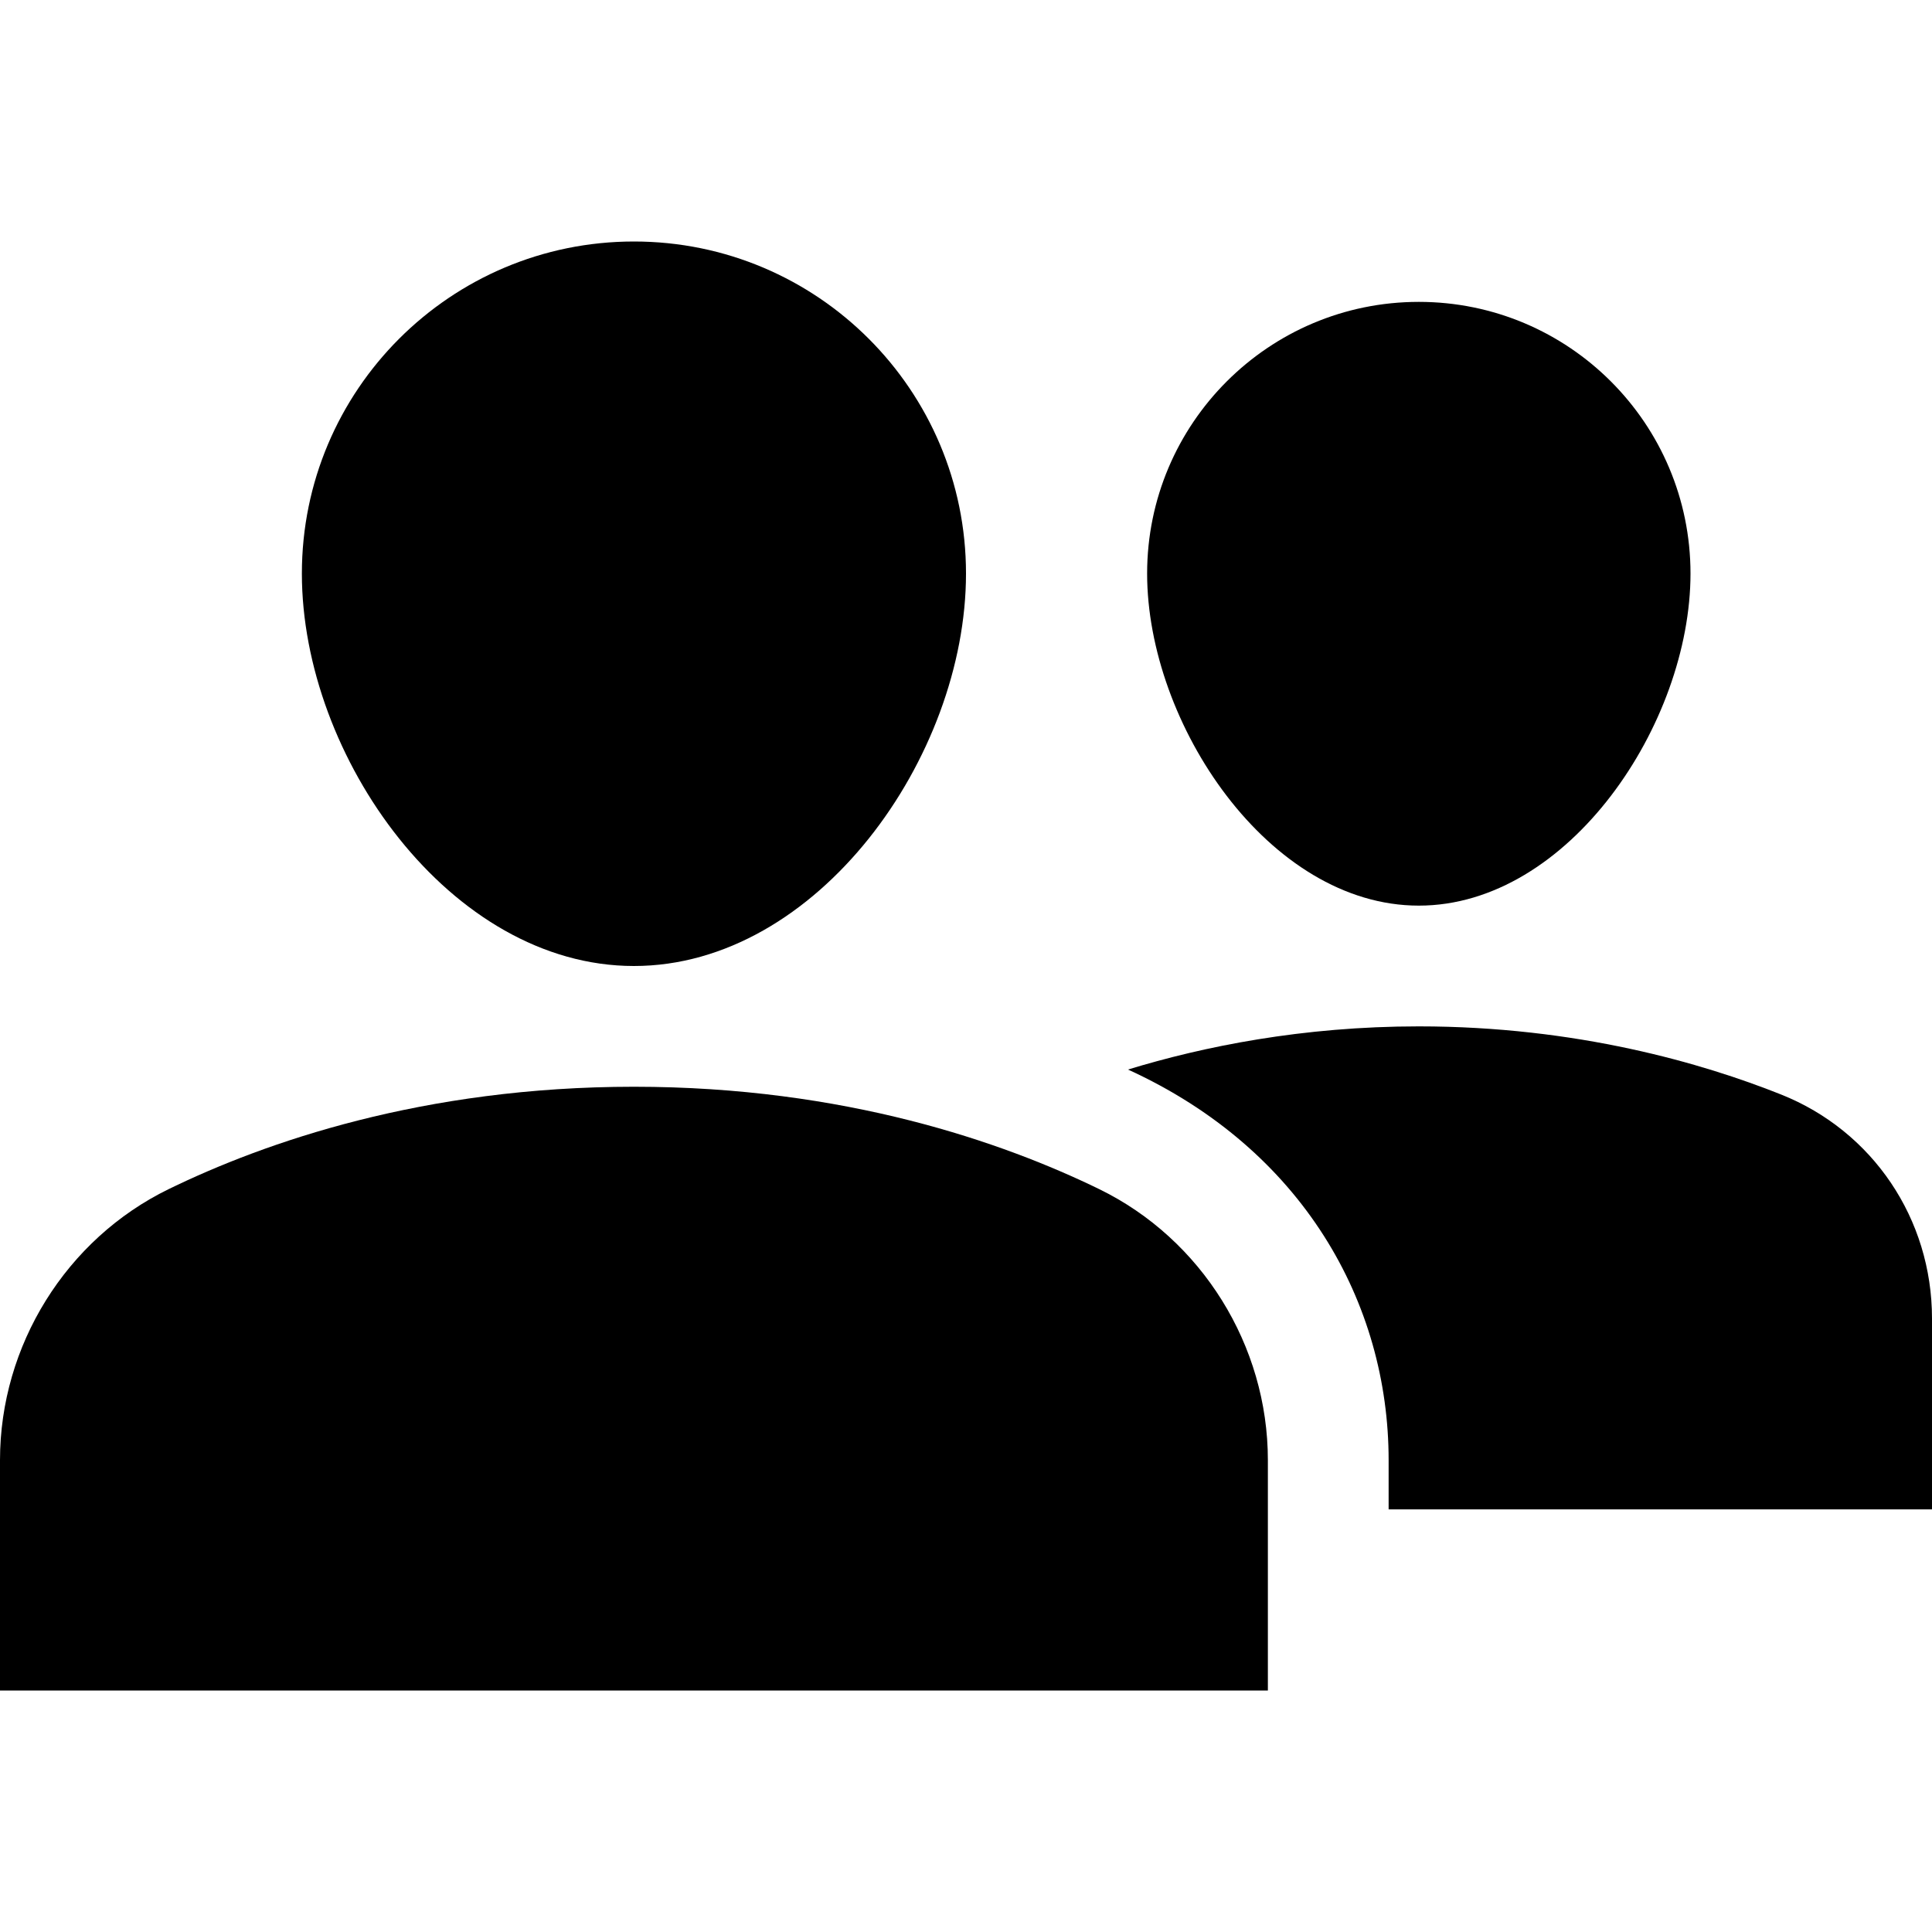
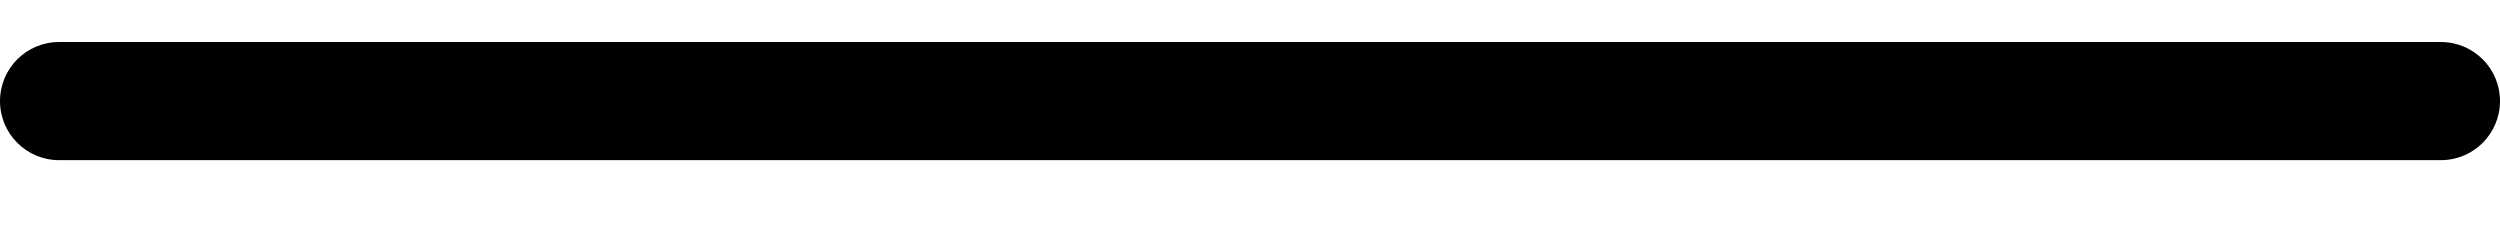
- <svg xmlns="http://www.w3.org/2000/svg" width="32" height="32" viewBox="0 0 32 32" fill="none">
-   <path d="M19 9.5C19 11.985 21.015 15 23.5 15C25.985 15 28 11.985 28 9.5C28 7.015 25.985 5 23.5 5C21.015 5 19 7.015 19 9.5Z" fill="black" />
-   <path d="M16 9.5C16 12.538 13.538 16 10.5 16C7.462 16 5 12.538 5 9.5C5 6.462 7.462 4 10.5 4C13.538 4 16 6.462 16 9.5Z" fill="black" />
-   <path d="M29.499 18.128C28.208 17.613 26.12 17 23.5 17C21.569 17 19.93 17.334 18.683 17.715C21.577 19.036 23 21.579 23 24.185V25H32V21.838C32 20.189 31.019 18.733 29.499 18.128Z" fill="black" />
-   <path d="M18.205 19.695C16.618 18.922 13.993 18 10.5 18C7.007 18 4.382 18.922 2.795 19.695C1.097 20.522 0 22.285 0 24.185V28H21V24.185C21 22.285 19.903 20.522 18.205 19.695Z" fill="black" />
+ <svg xmlns="http://www.w3.org/2000/svg" width="32" height="3" viewBox="0 0 32 3" fill="none">
+   <path d="M31.244 0.538H0.756C0.338 0.538 0 0.876 0 1.294C0 1.711 0.338 2.05 0.756 2.05H31.244C31.661 2.05 32 1.711 32 1.294C32 0.876 31.662 0.538 31.244 0.538Z" fill="black" />
</svg>
